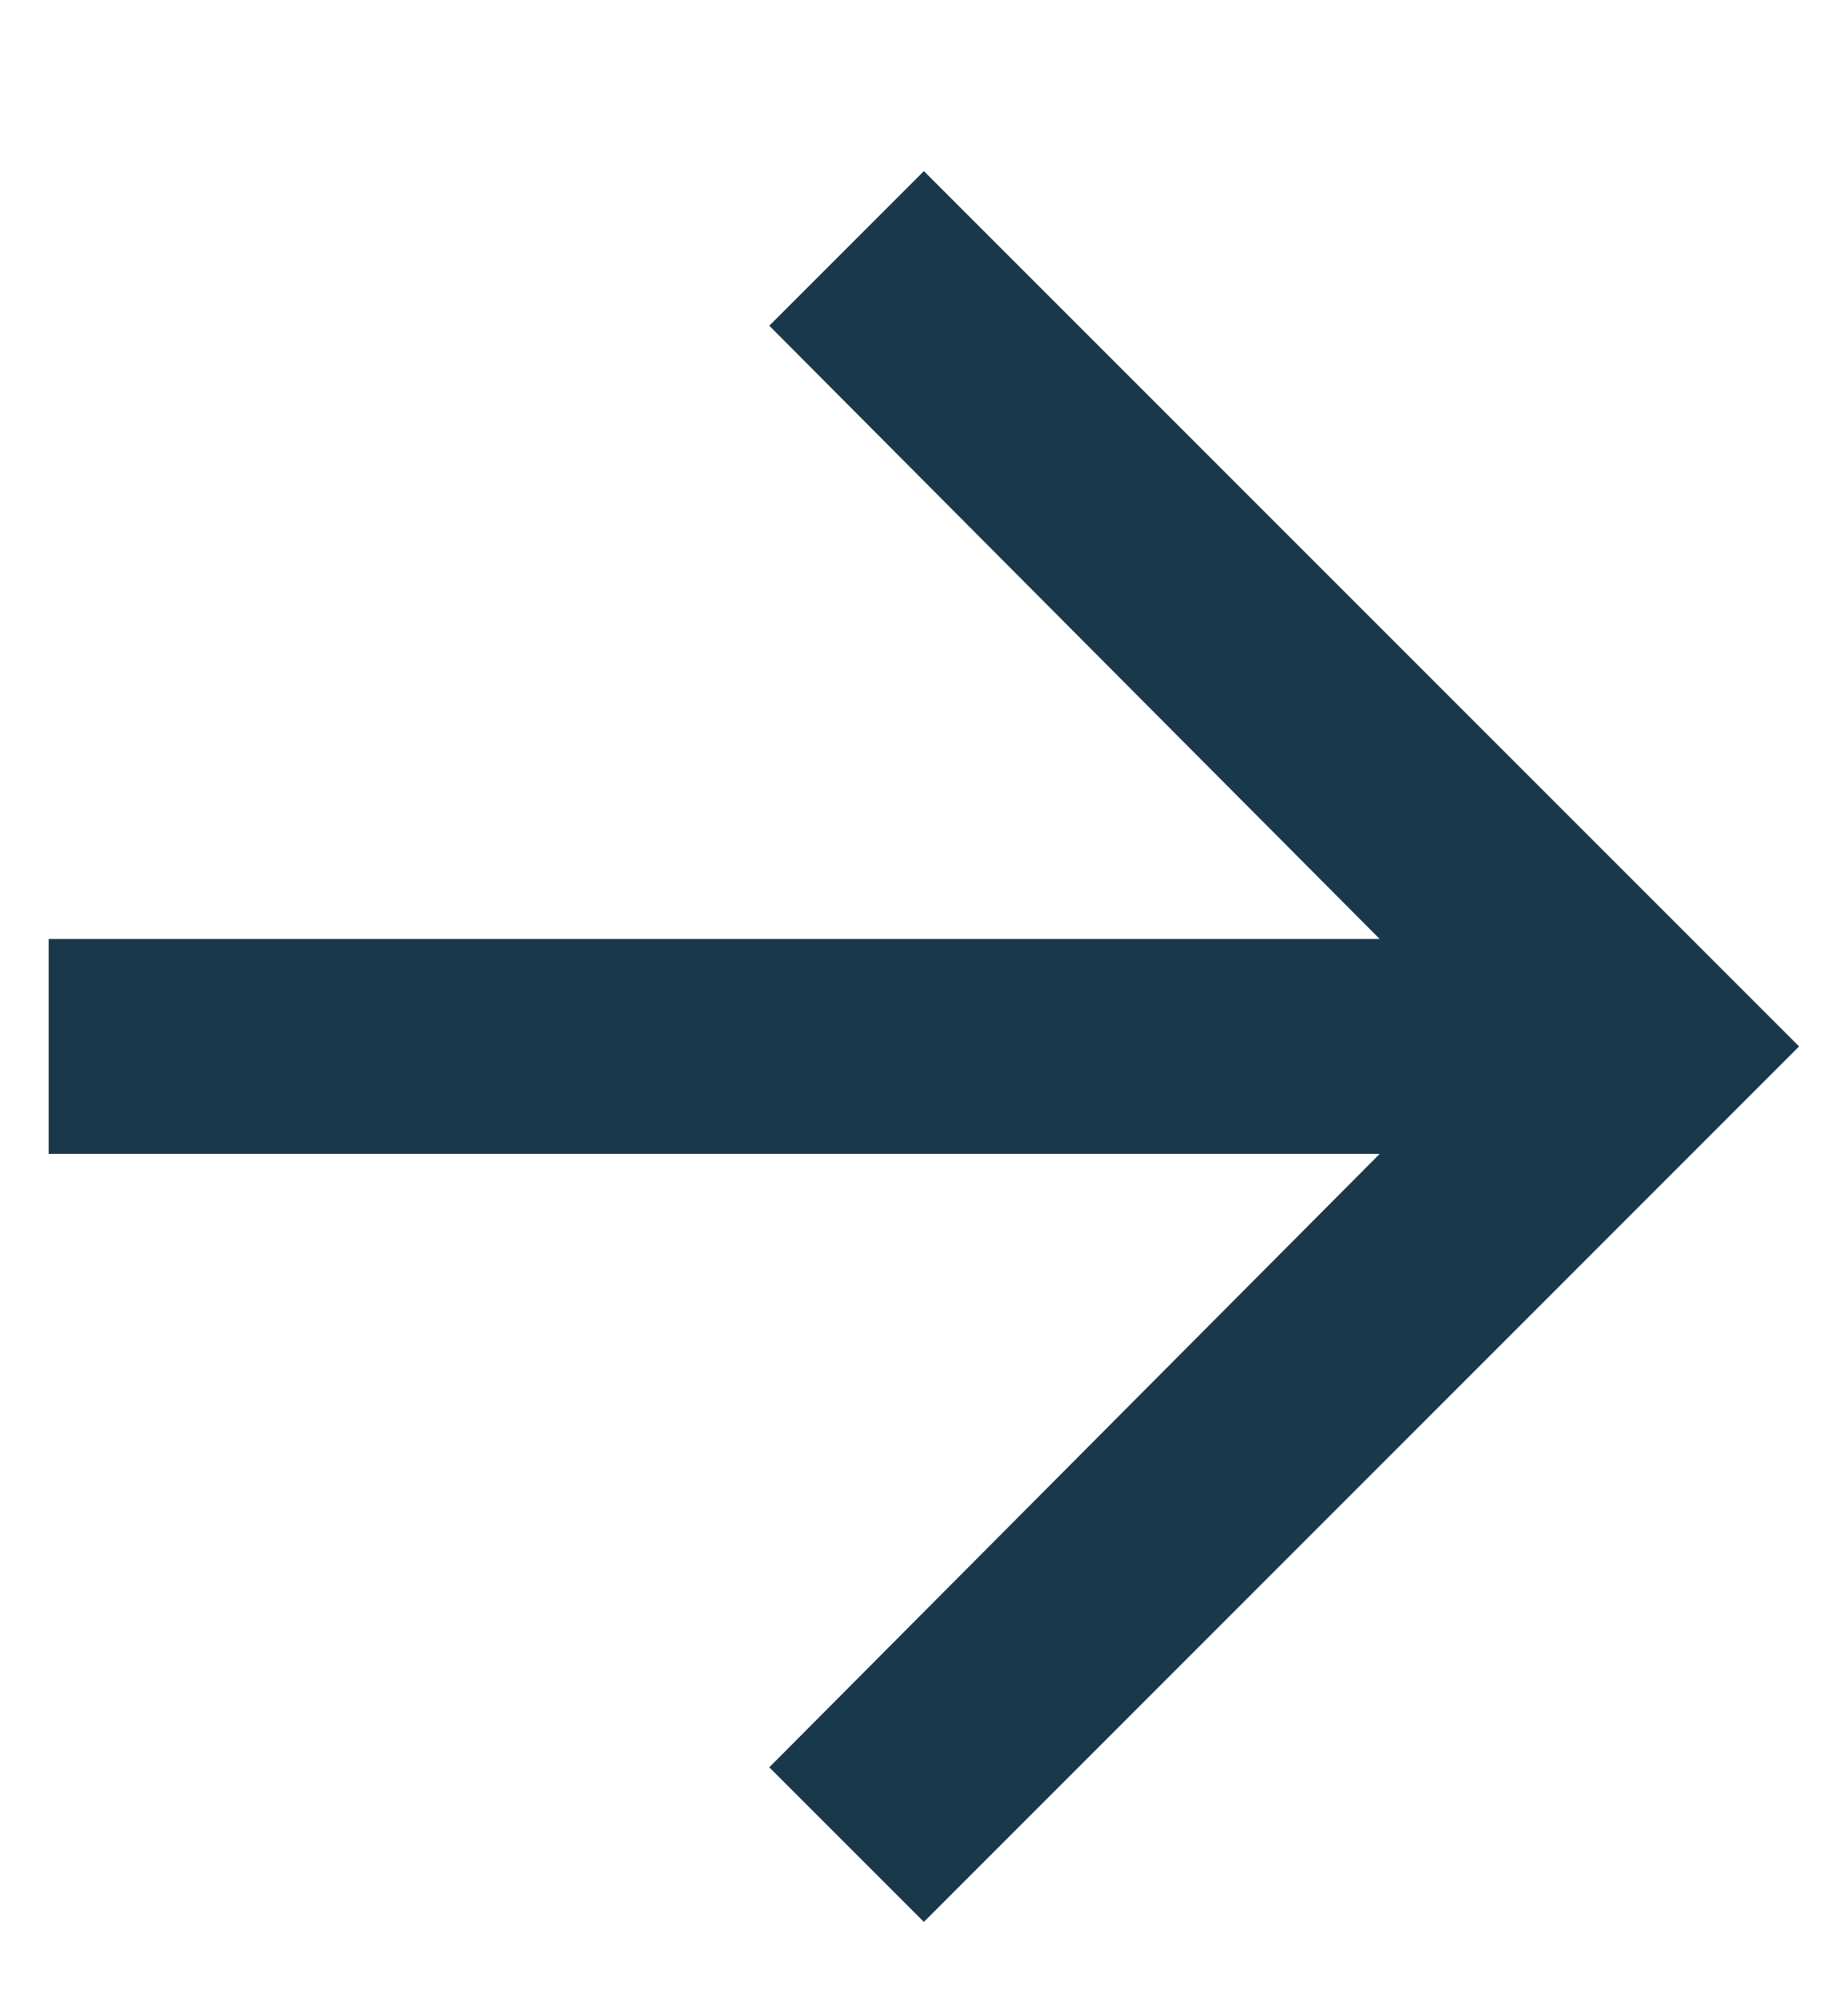
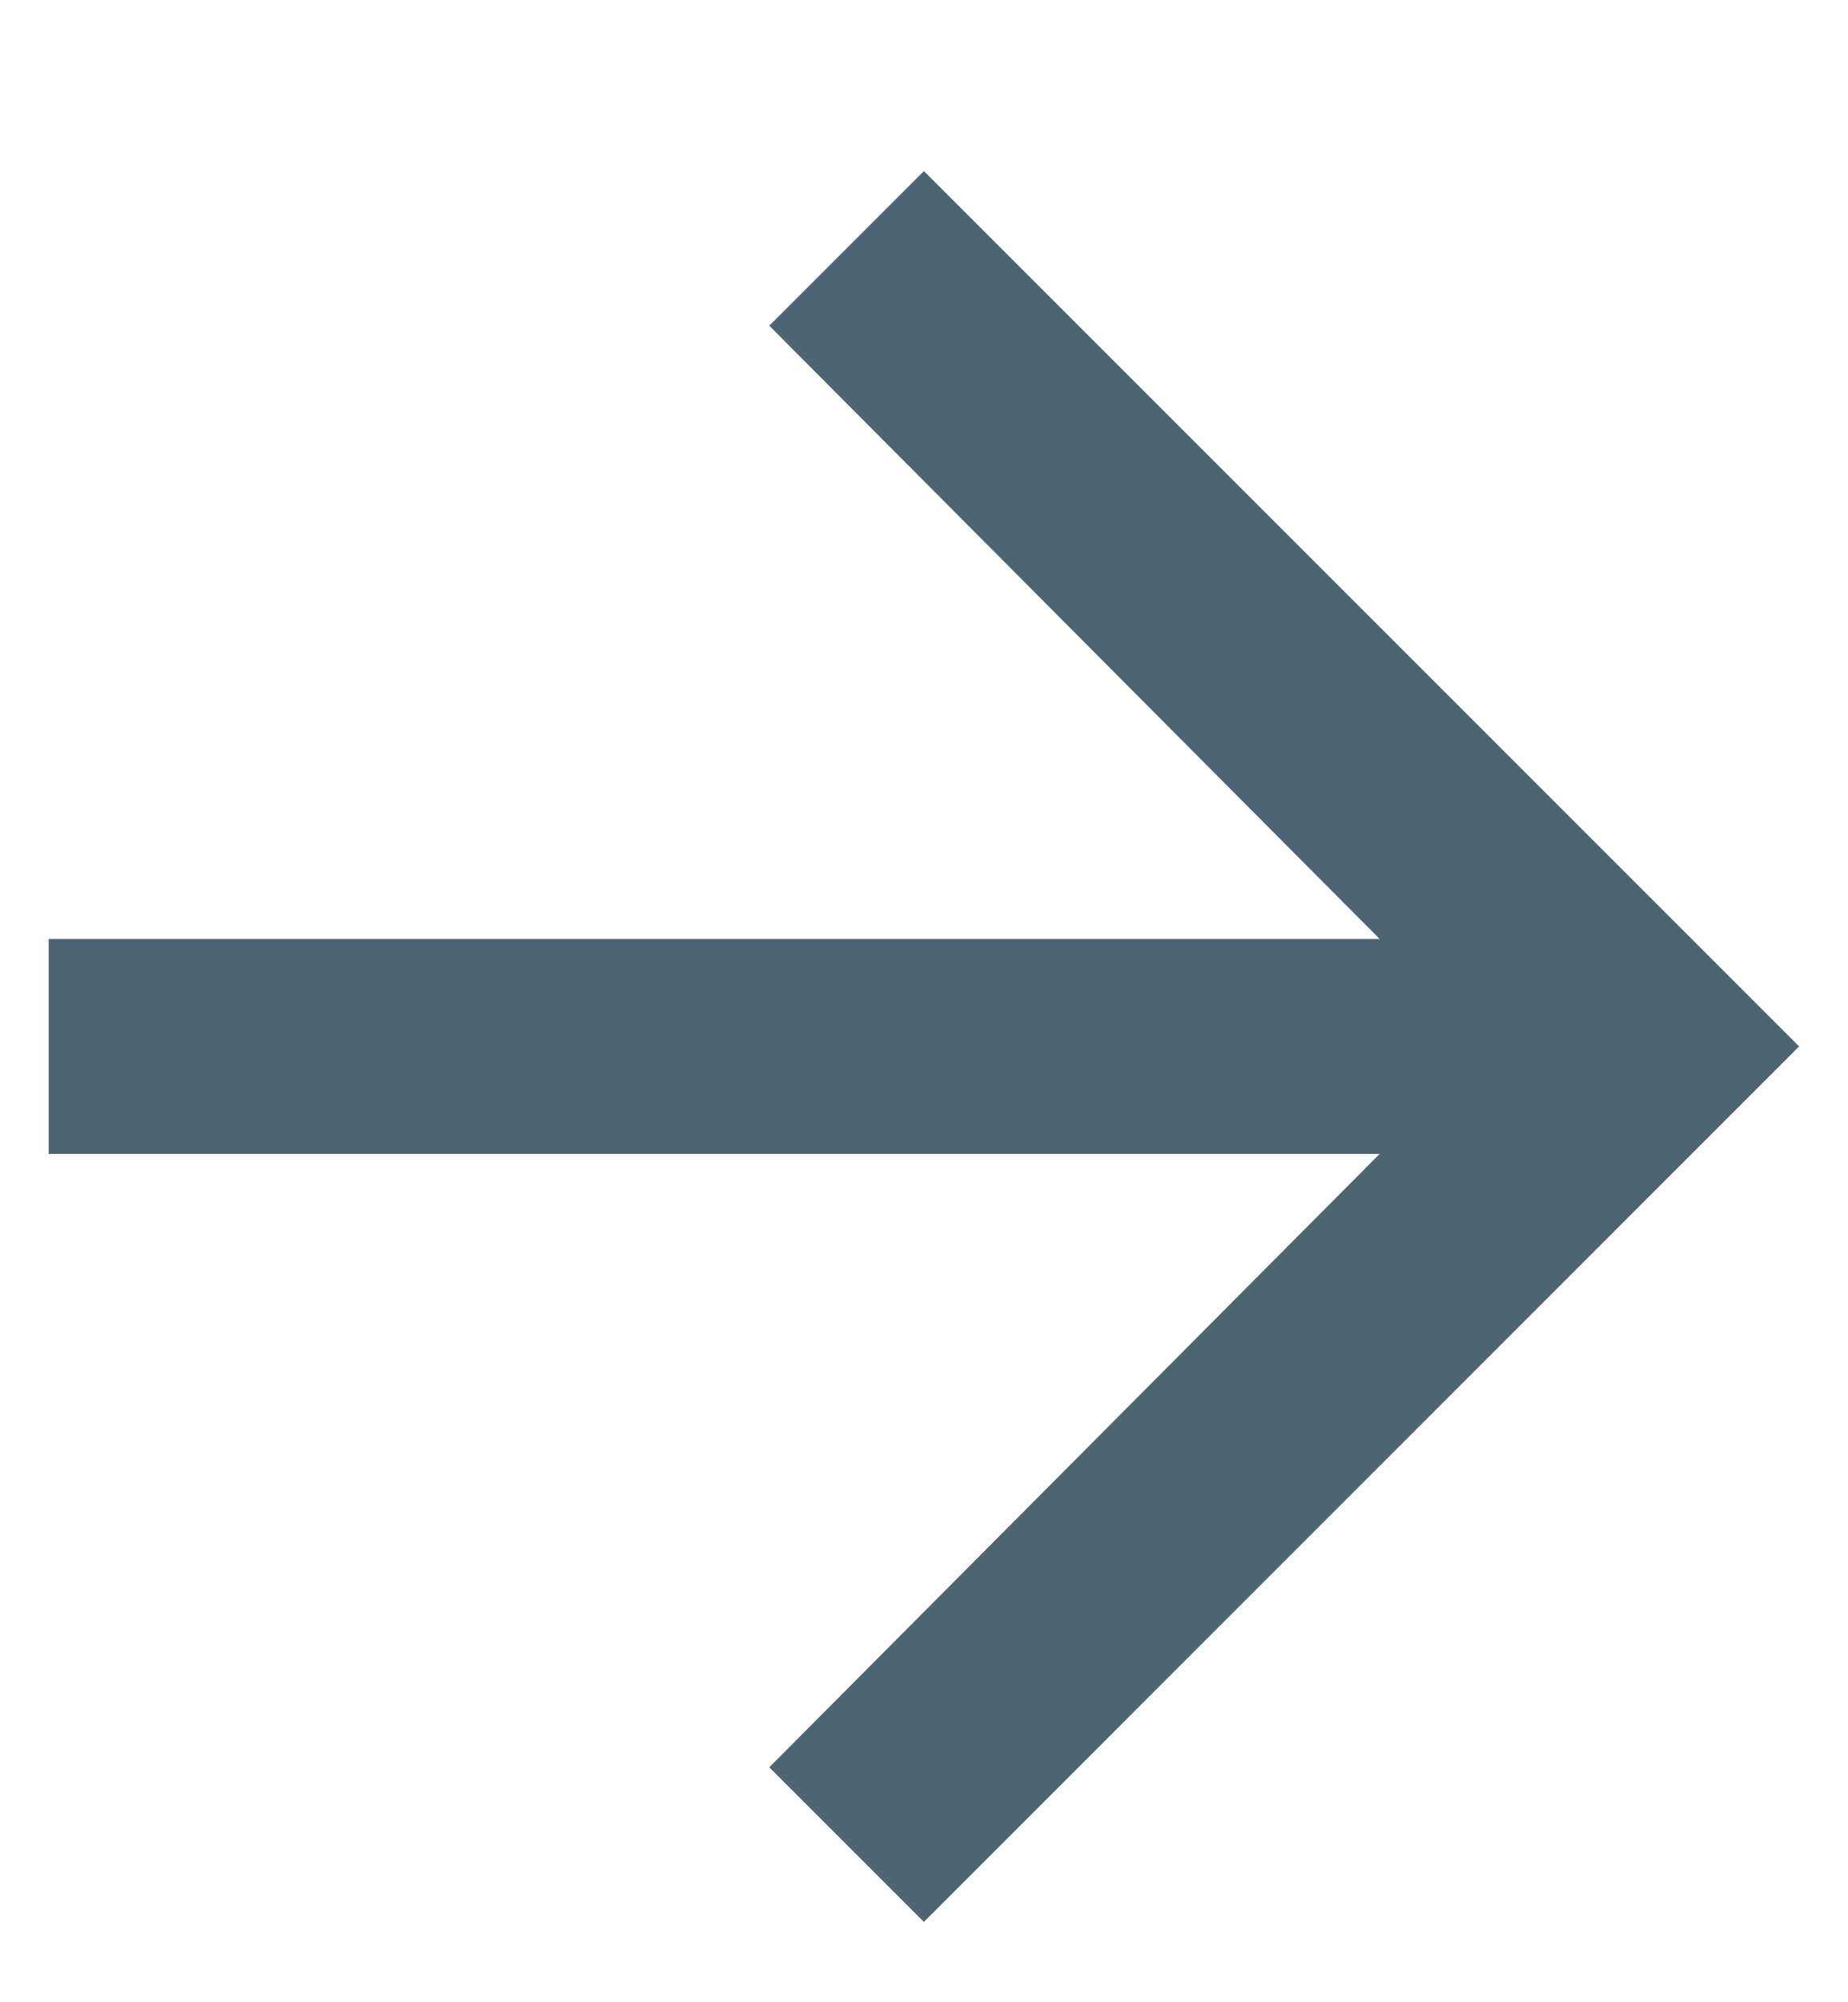
<svg xmlns="http://www.w3.org/2000/svg" width="12" height="13" viewBox="0 0 12 13">
-   <path d="m6 1.111 5.684 5.684L6 12.48l-1.004-1.004L8.96 7.493H.316V6.097H8.96L4.996 2.115z" fill="#1A384B" fill-rule="nonzero" />
+   <path d="m6 1.111 5.684 5.684L6 12.48l-1.004-1.004L8.96 7.493H.316V6.097H8.96L4.996 2.115z" fill="#4d6473" fill-rule="nonzero" />
</svg>
